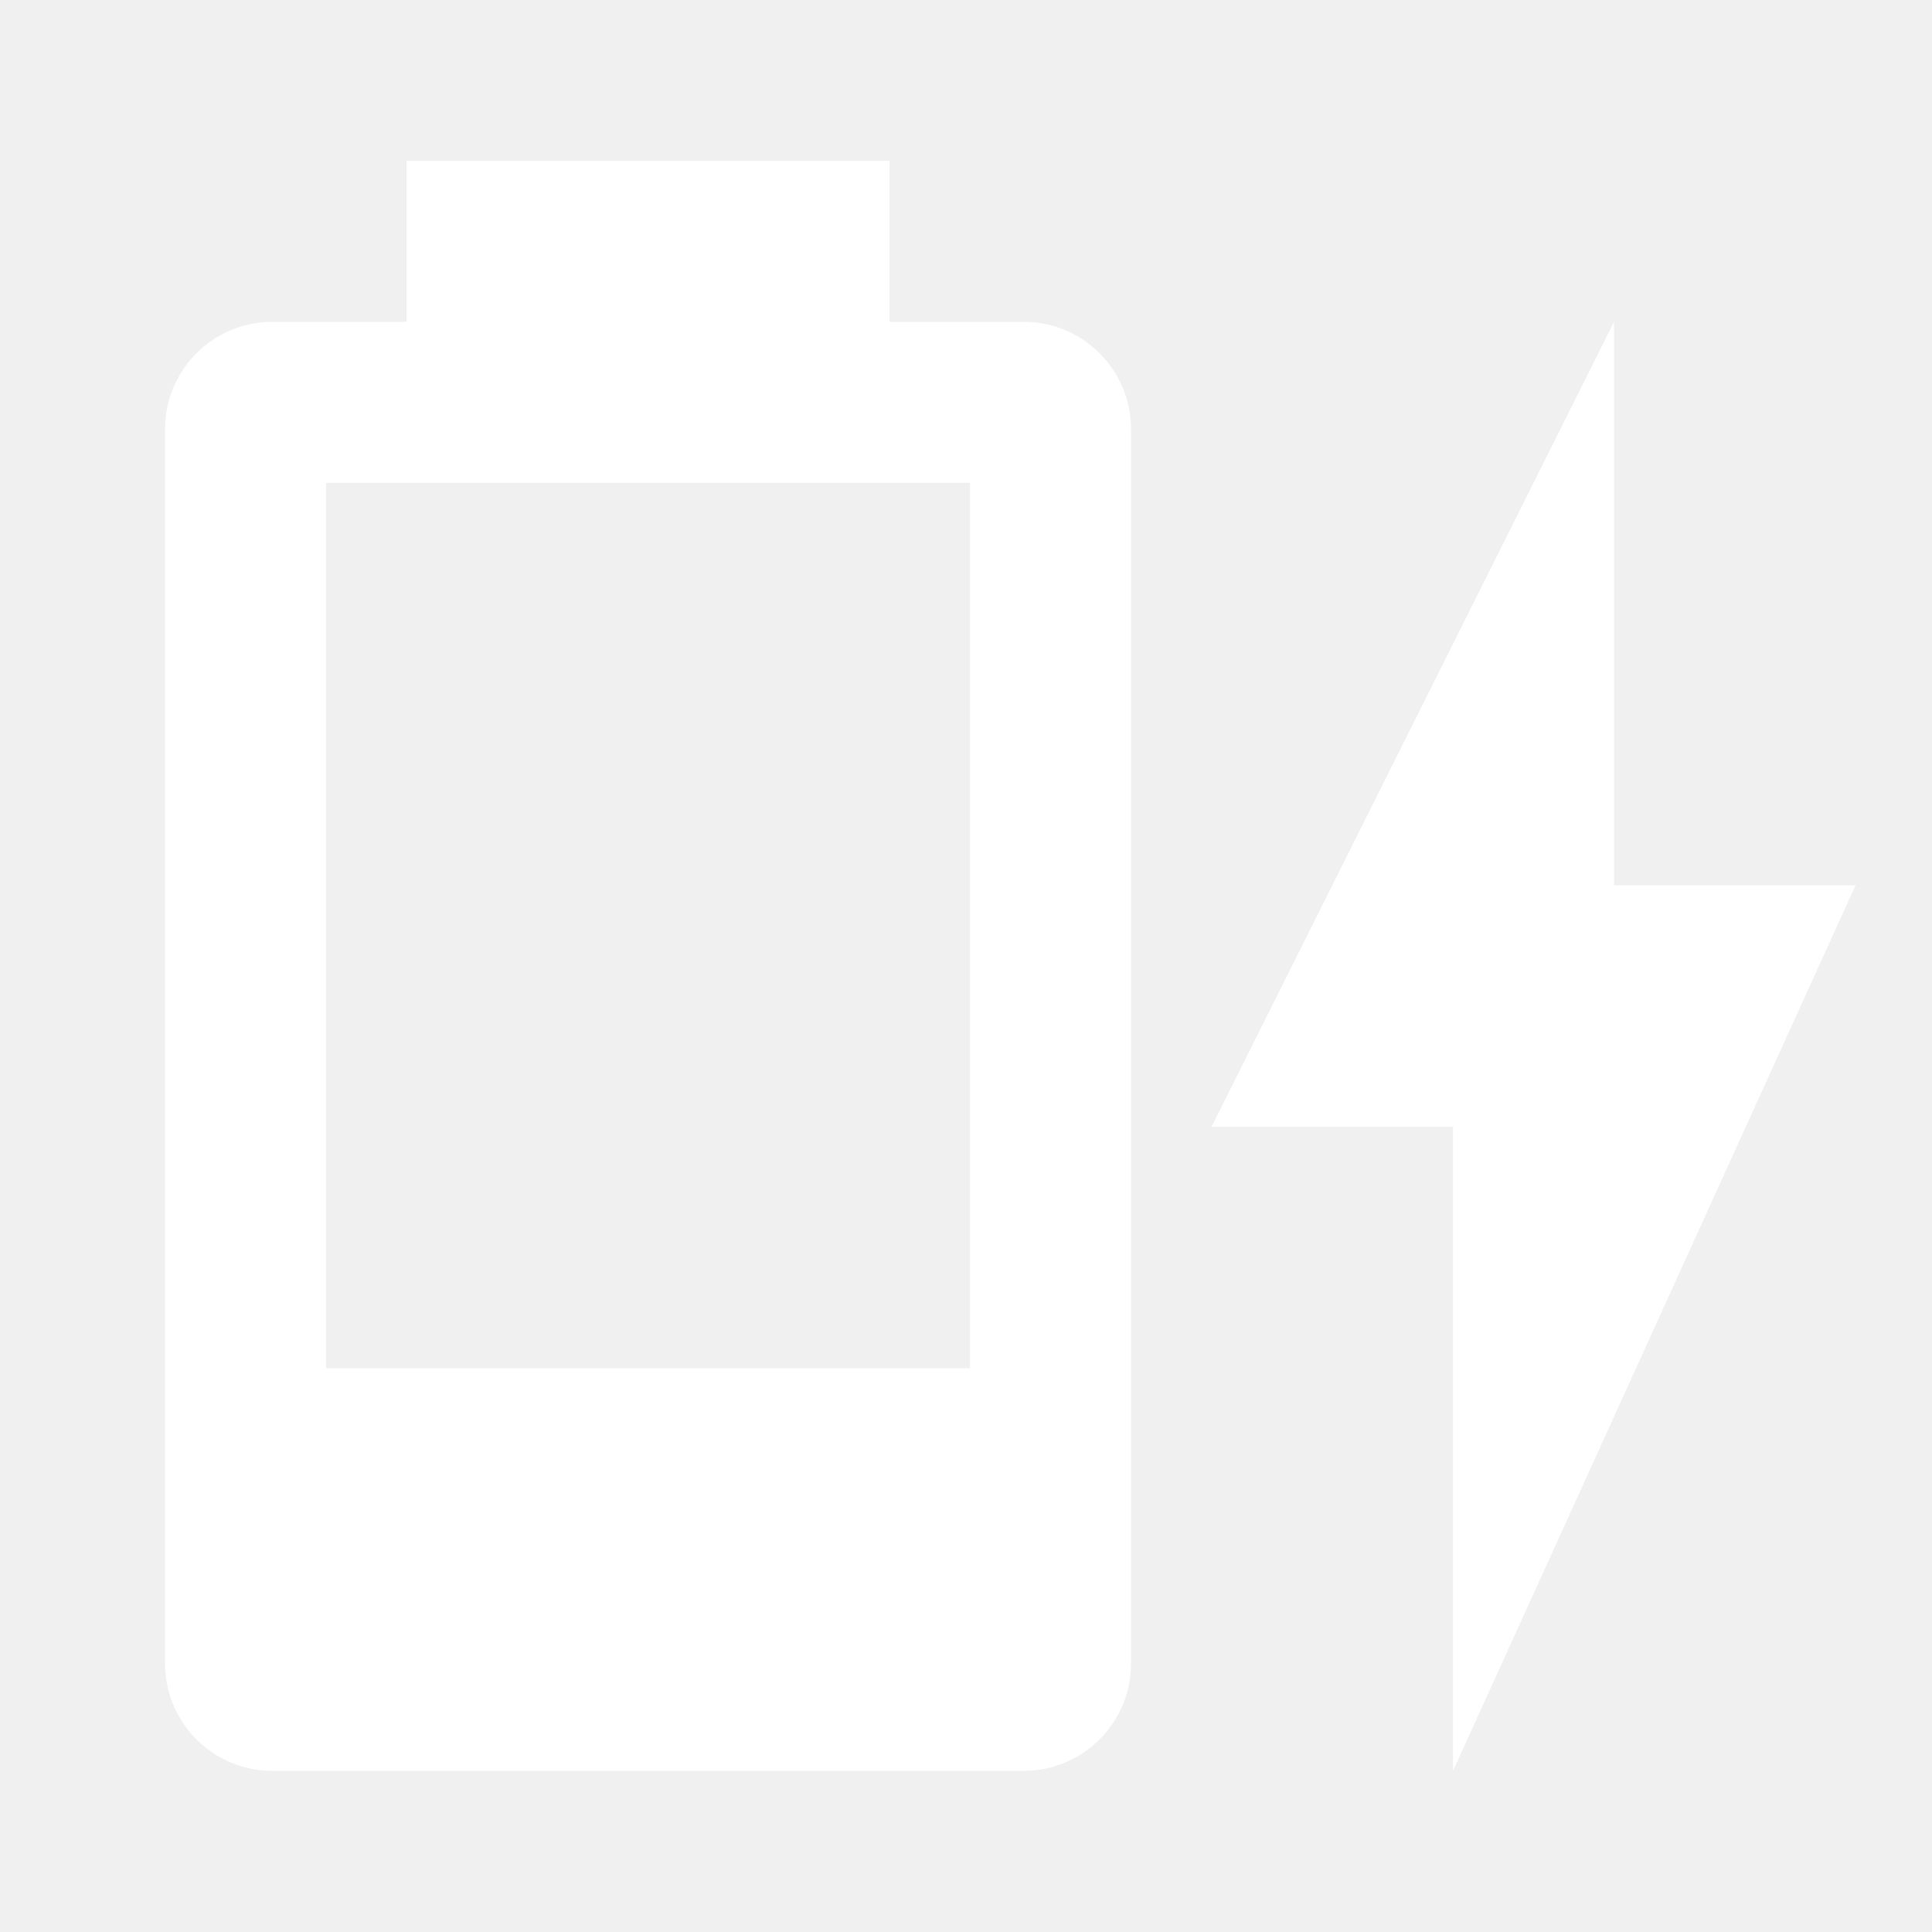
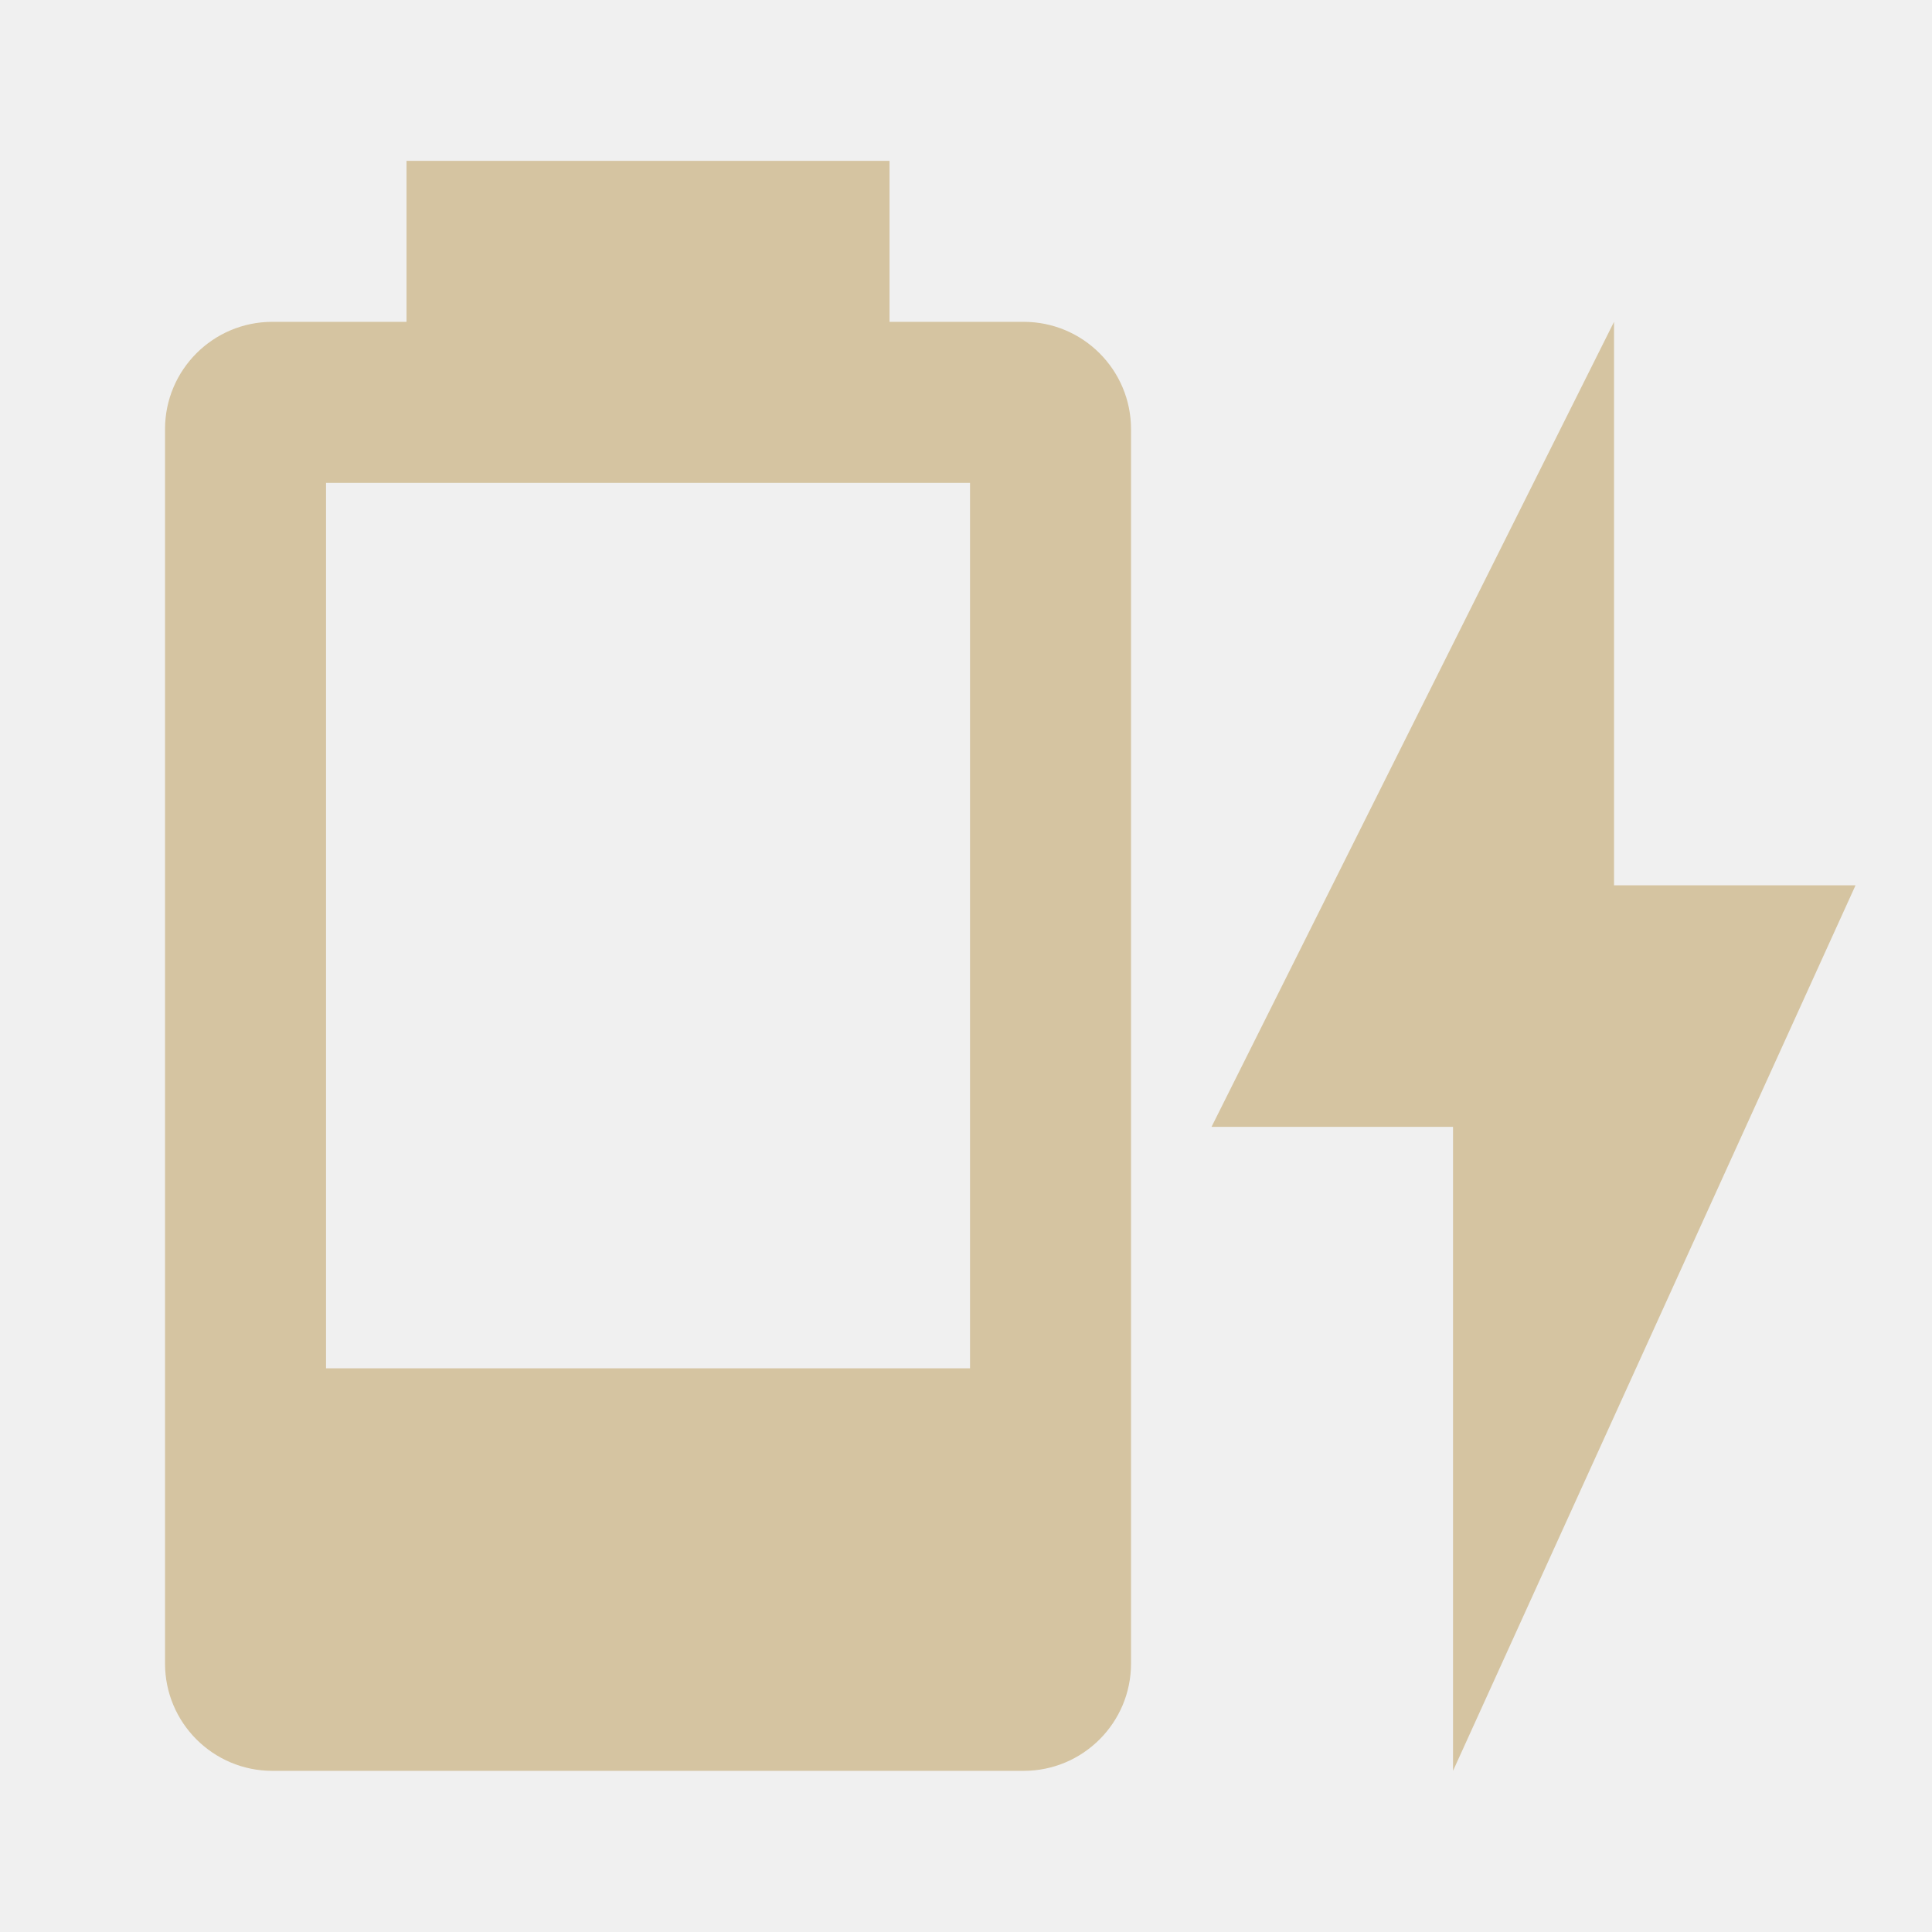
<svg xmlns="http://www.w3.org/2000/svg" version="1.1" baseProfile="full" width="240" height="240" viewBox="0 0 24.00 24.00" enable-background="new 0 0 24.00 24.00" xml:space="preserve">
-   <path fill="#FFFFFF" fill-opacity="1" stroke-width="0.2" stroke-linejoin="round" d="M 23.05,10.998L 20.05,10.998L 20.05,3.998L 15.05,13.998L 18.05,13.998L 18.05,21.998M 12.05,16.998L 4.05,16.998L 4.05,5.998L 12.05,5.998M 12.717,3.998L 11.05,3.998L 11.05,1.998L 5.05,1.998L 5.05,3.998L 3.383,3.998C 2.647,3.998 2.05,4.595 2.05,5.331L 2.05,20.665C 2.05,21.401 2.647,21.998 3.383,21.998L 12.717,21.998C 13.453,21.998 14.05,21.401 14.05,20.665L 14.05,5.331C 14.05,4.595 13.453,3.998 12.717,3.998 Z " />
+   <path fill="#d5c4a1" fill-opacity="1" stroke-width="0.2" stroke-linejoin="round" d="M 23.05,10.998L 20.05,10.998L 20.05,3.998L 15.05,13.998L 18.05,13.998L 18.05,21.998M 12.05,16.998L 4.05,16.998L 4.05,5.998L 12.05,5.998M 12.717,3.998L 11.05,3.998L 11.05,1.998L 5.05,1.998L 5.05,3.998L 3.383,3.998C 2.647,3.998 2.05,4.595 2.05,5.331L 2.05,20.665C 2.05,21.401 2.647,21.998 3.383,21.998L 12.717,21.998C 13.453,21.998 14.05,21.401 14.05,20.665L 14.05,5.331C 14.05,4.595 13.453,3.998 12.717,3.998 Z " />
</svg>
